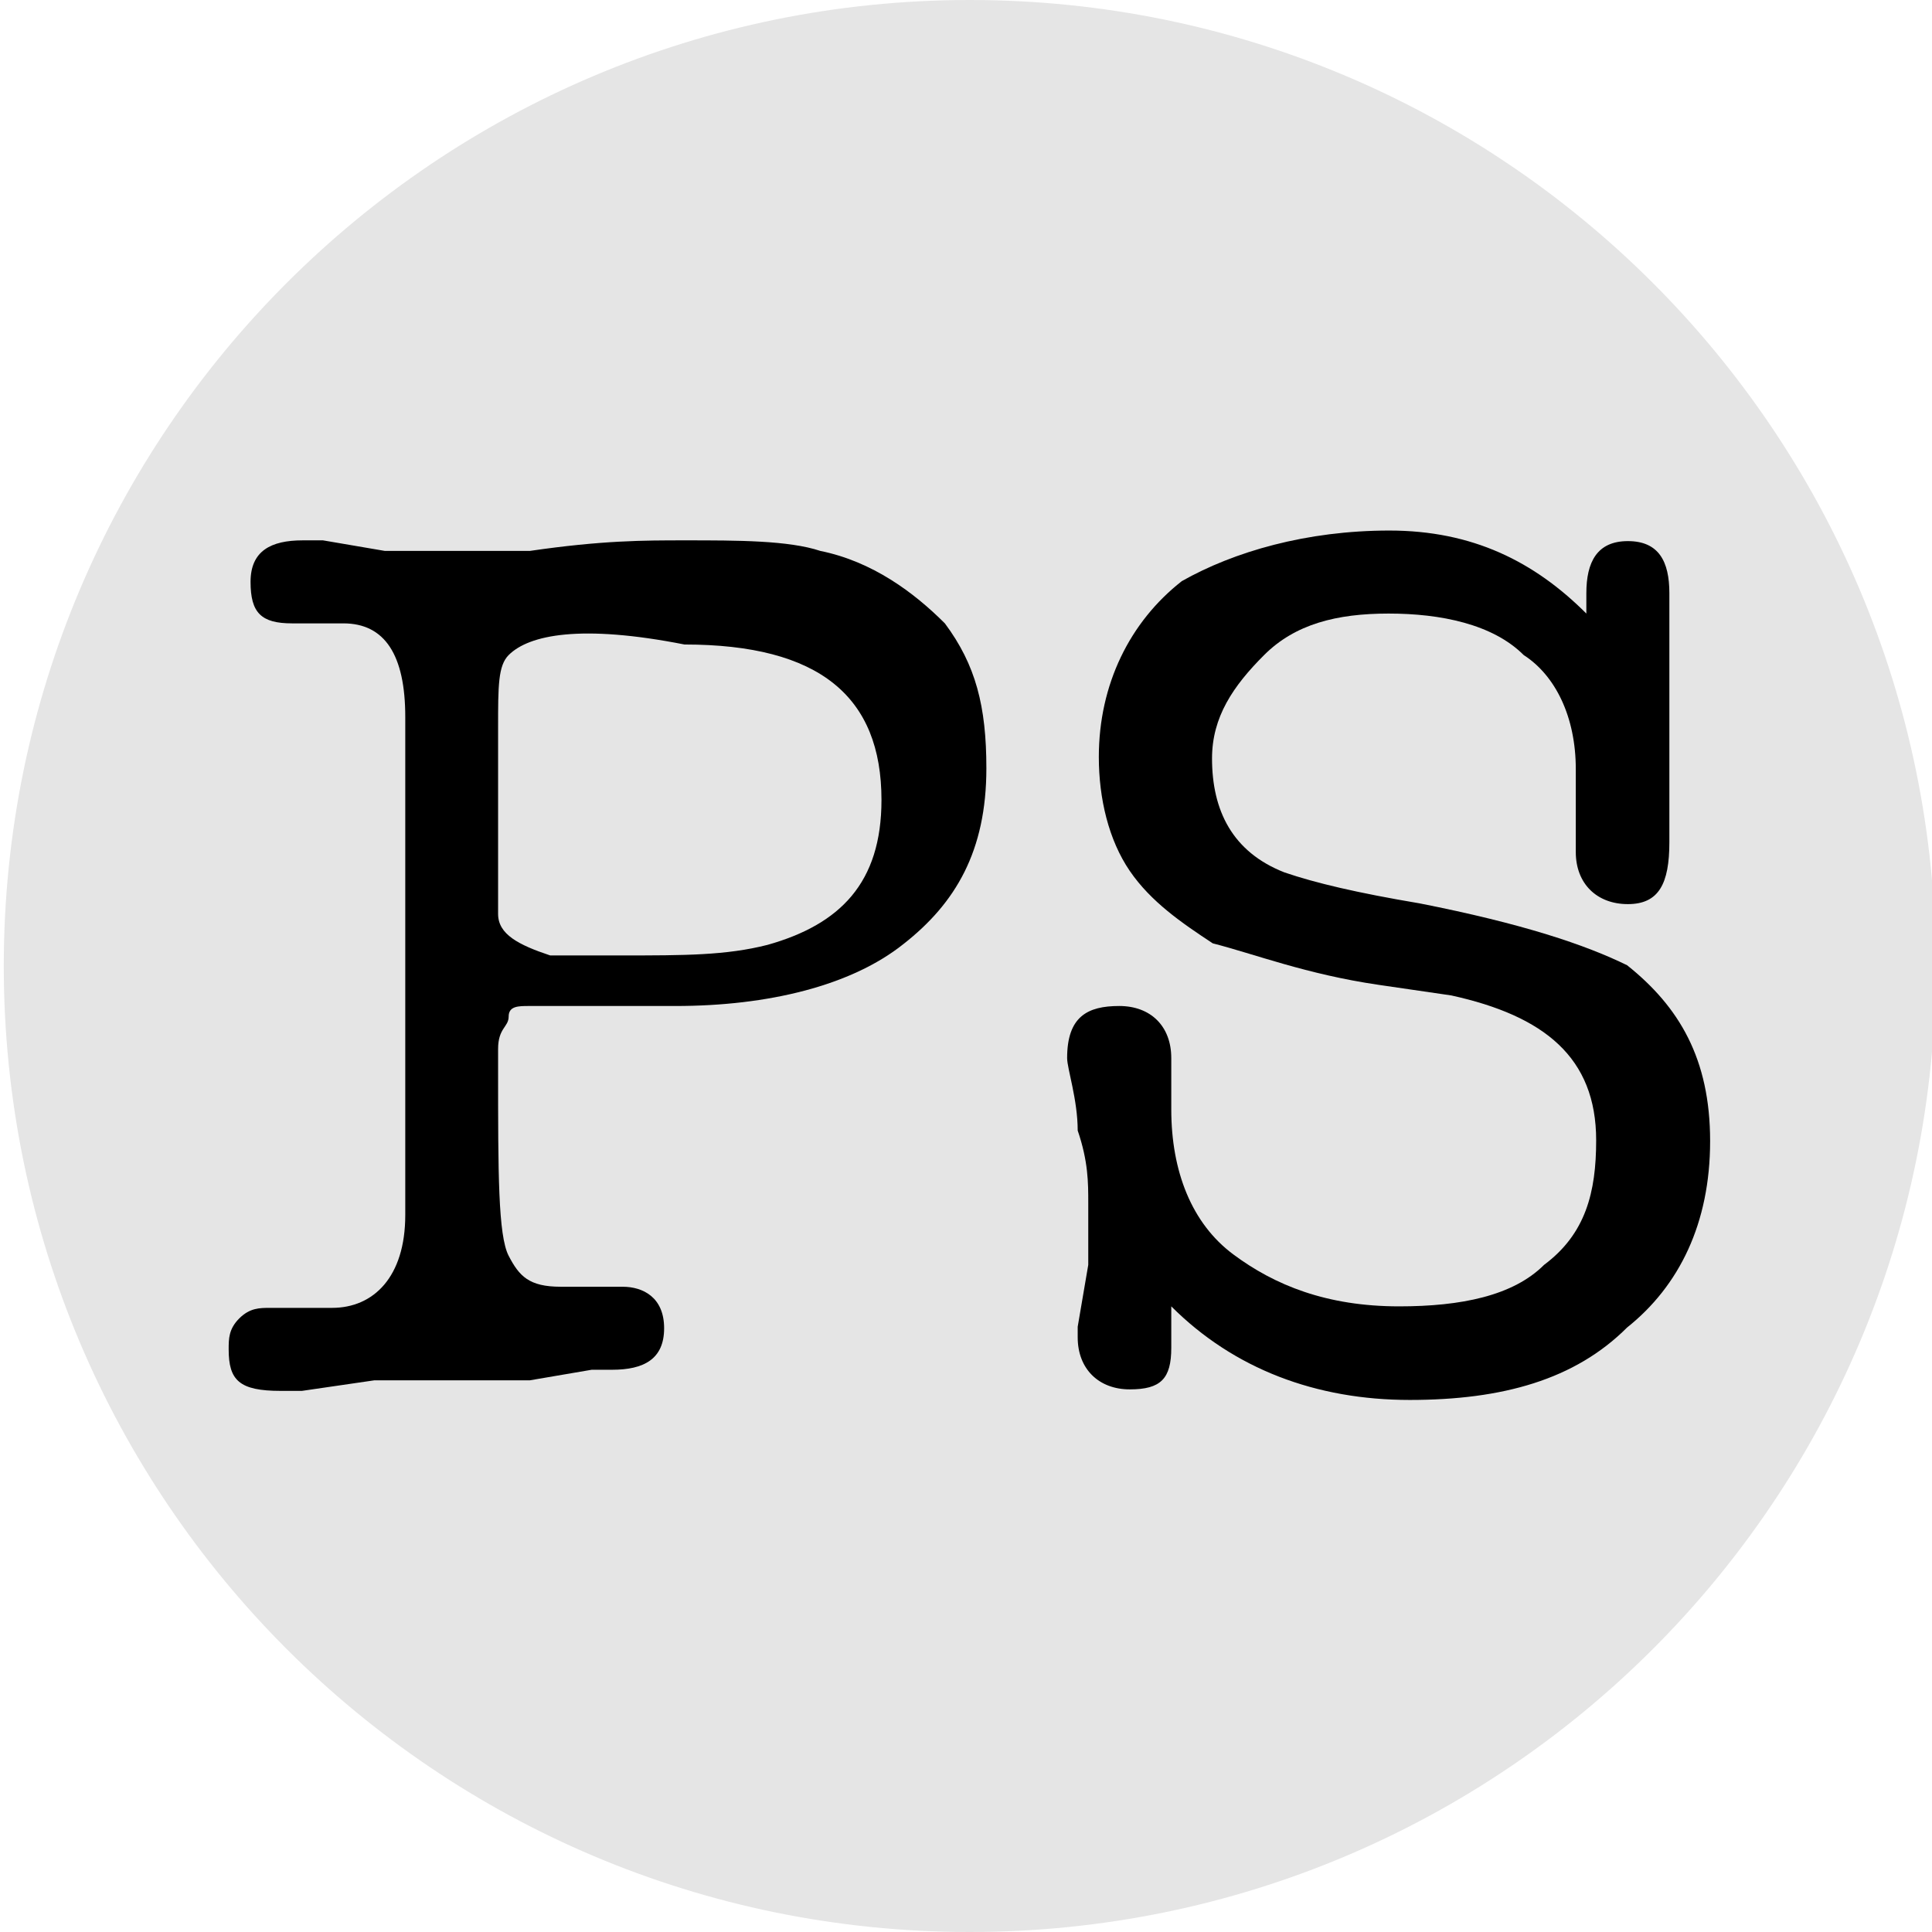
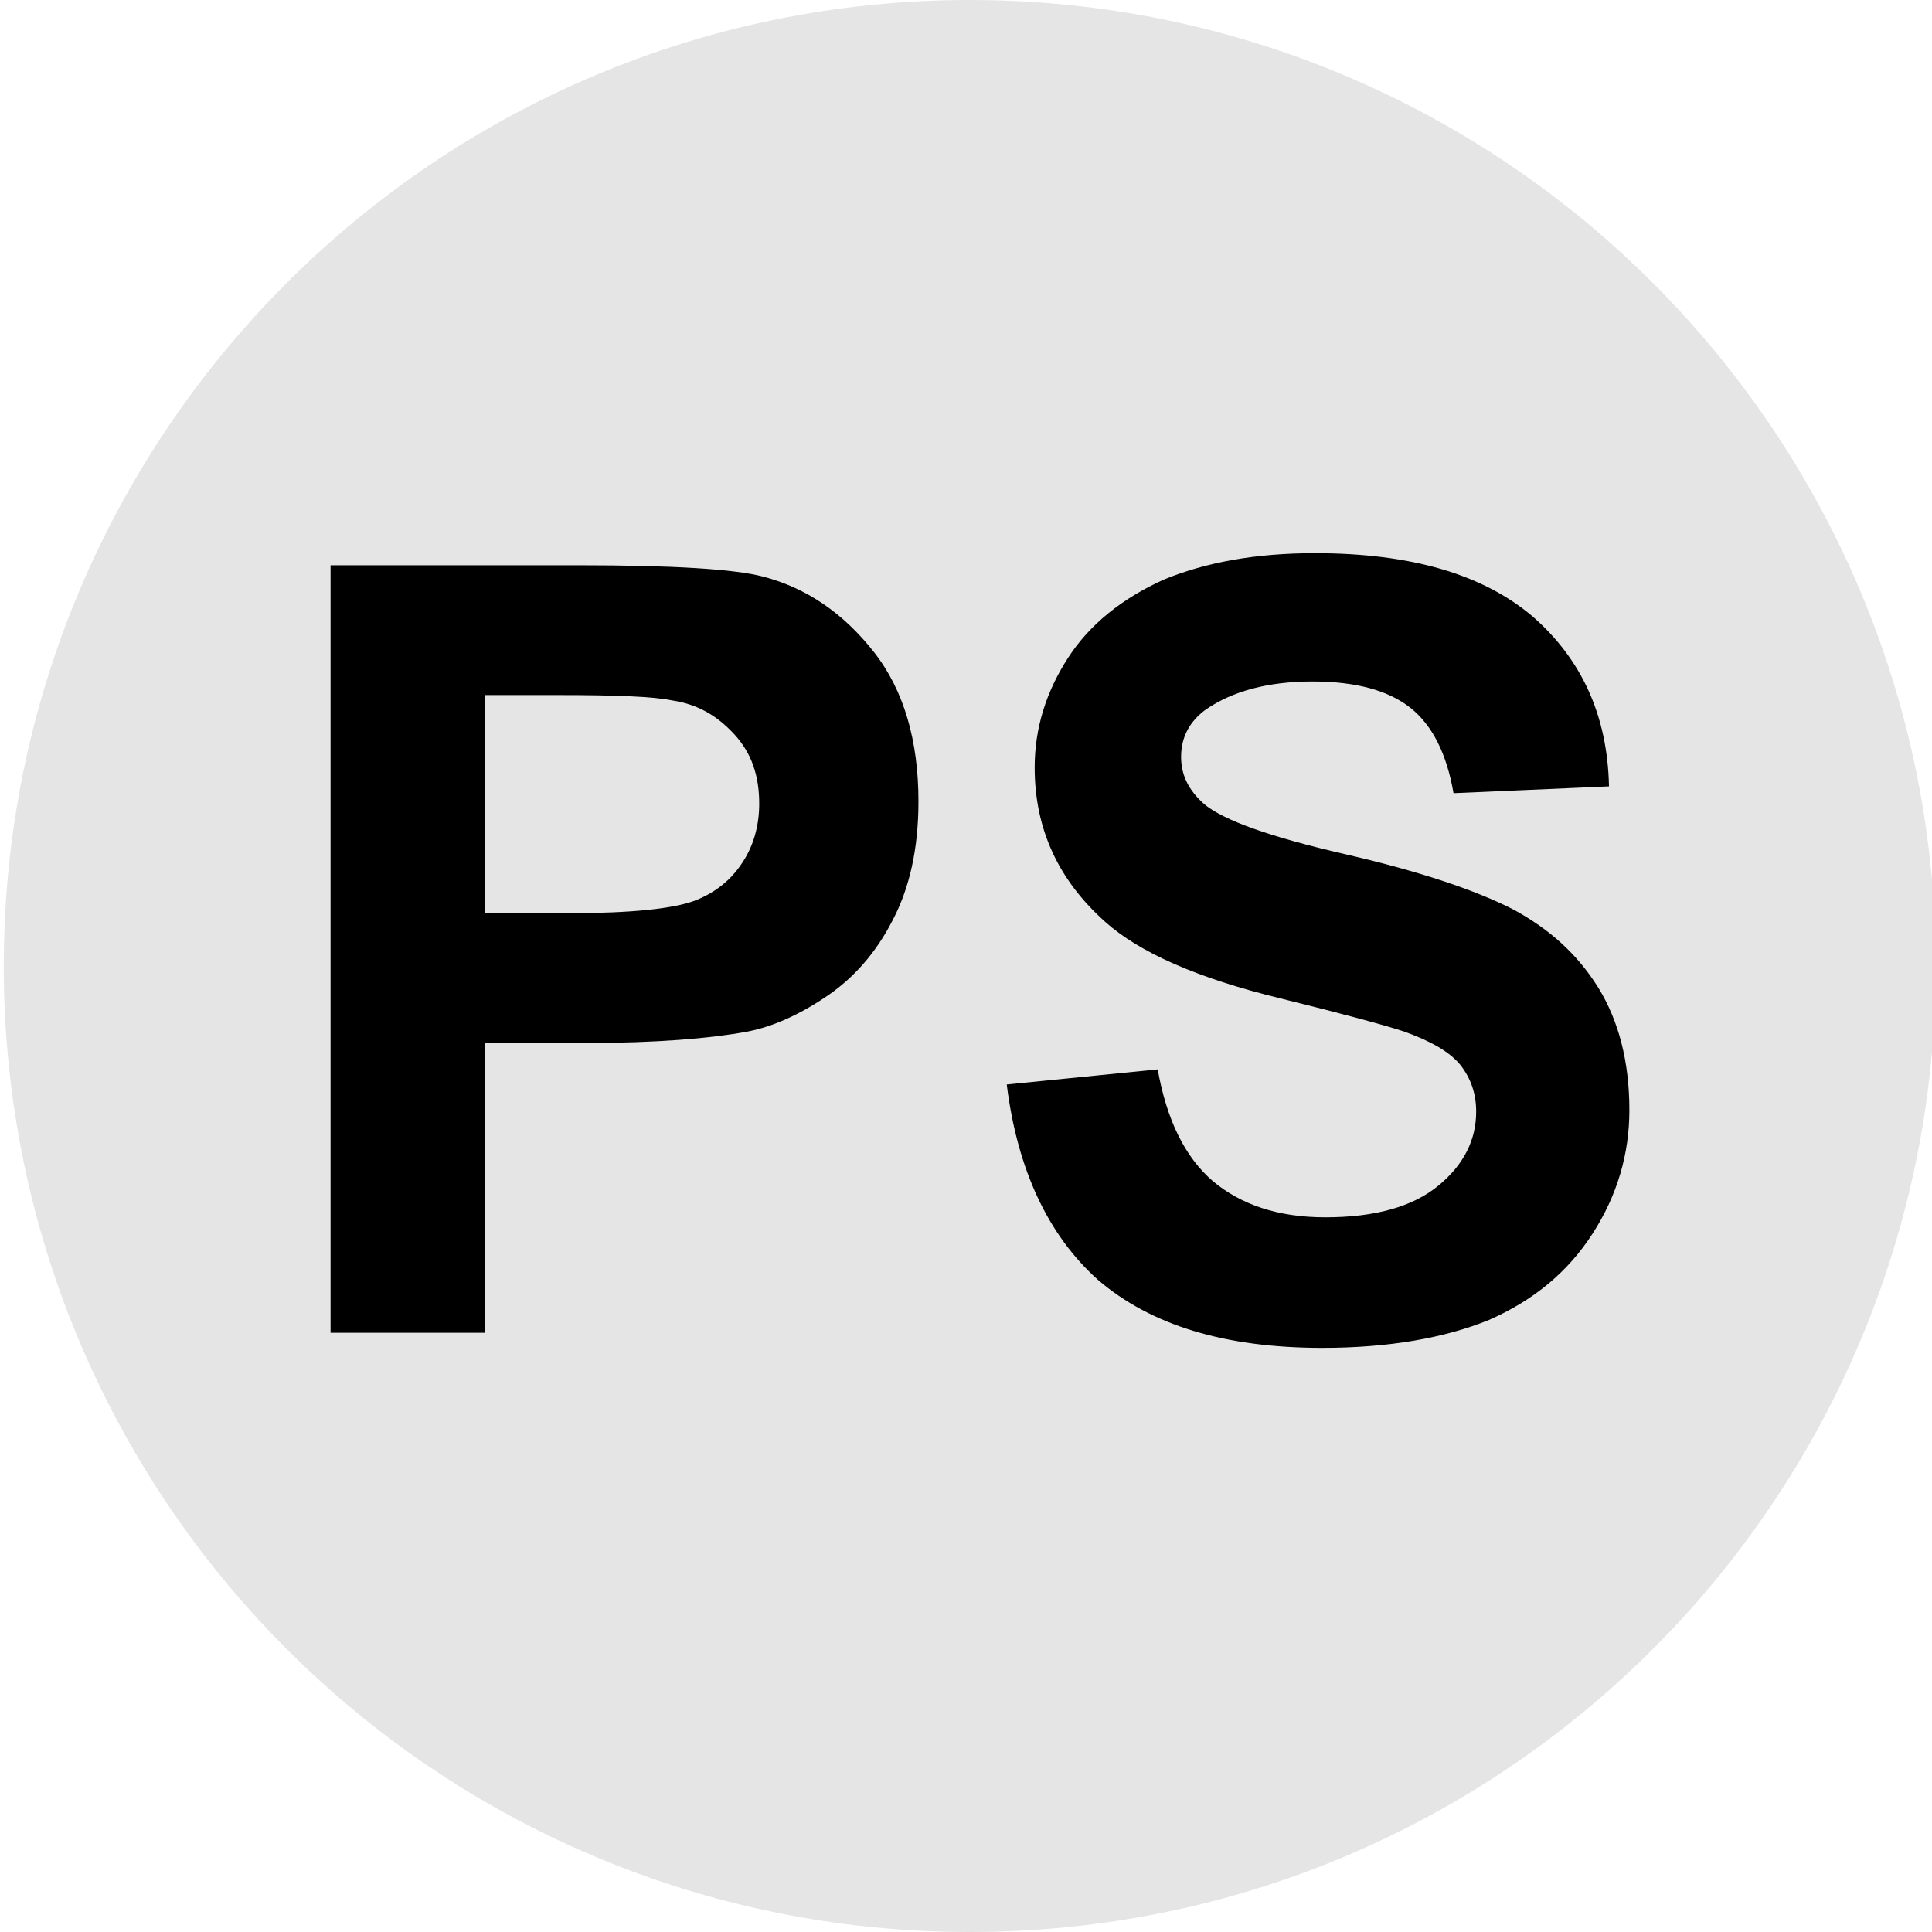
<svg xmlns="http://www.w3.org/2000/svg" version="1.1" id="图层_1" x="0px" y="0px" viewBox="0 0 256 256" style="enable-background:new 0 0 256 256;" xml:space="preserve">
  <style type="text/css">
	.st0{fill:#E5E5E5;}
</style>
  <circle class="st0" cx="128.5" cy="128" r="128" />
  <g>
-     <path d="M53.7,161V95c0-8.2-2.7-12.4-8.2-12.4c-1.4,0-1.4,0-2.7,0c-2.7,0-4.1,0-4.1,0c-4.1,0-5.5-1.4-5.5-5.5   c0-4.1,2.7-5.5,6.9-5.5c1.4,0,1.4,0,2.7,0l8.2,1.4c2.7,0,5.5,0,9.6,0c2.7,0,5.5,0,9.6,0c9.6-1.4,15.1-1.4,20.6-1.4   c6.9,0,13.7,0,17.9,1.4c6.9,1.4,12.4,5.5,16.5,9.6c4.1,5.5,5.5,11,5.5,19.2c0,11-4.1,17.9-11,23.3c-6.9,5.5-17.9,8.2-30.2,8.2H77   c-4.1,0-5.5,0-6.9,0l0,0c-1.4,0-2.7,0-2.7,1.4S66,136.2,66,139v2.7c0,13.7,0,22,1.4,24.7c1.4,2.7,2.7,4.1,6.9,4.1   c1.4,0,2.7,0,4.1,0c2.7,0,4.1,0,4.1,0c2.7,0,5.5,1.4,5.5,5.5c0,4.1-2.7,5.5-6.9,5.5h-2.7l-8.2,1.4c-2.7,0-5.5,0-11,0   c-4.1,0-6.9,0-9.6,0l-9.6,1.4c0,0,0,0-1.4,0h-1.4c-5.5,0-6.9-1.4-6.9-5.5c0-1.4,0-2.7,1.4-4.1c1.4-1.4,2.7-1.4,4.1-1.4   c1.4,0,2.7,0,4.1,0c1.4,0,1.4,0,4.1,0C49.5,173.3,53.7,169.2,53.7,161z M67.4,86.8C66,88.2,66,90.9,66,96.4v24.7   c0,2.7,2.7,4.1,6.9,5.5c0,0,2.7,0,9.6,0c8.2,0,13.7,0,19.2-1.4c9.6-2.7,15.1-8.2,15.1-19.2c0-13.7-8.2-20.6-26.1-20.6   C77,82.7,70.1,84.1,67.4,86.8z" />
-     <path d="M184.1,70.3c11,0,19.2,4.1,26.1,11v-2.7c0-4.1,1.4-6.9,5.5-6.9c4.1,0,5.5,2.7,5.5,6.9v1.4c0,0,0,1.4,0,5.5   c0,2.7,0,6.9,0,11c0,0,0,2.7,0,5.5v6.9c0,0,0,1.4,0,2.7c0,5.5-1.4,8.2-5.5,8.2c-4.1,0-6.9-2.7-6.9-6.9v-2.7V106c0-1.4,0-2.7,0-4.1   c0-6.9-2.7-12.4-6.9-15.1c-4.1-4.1-11-5.5-17.9-5.5s-12.4,1.4-16.5,5.5c-4.1,4.1-6.9,8.2-6.9,13.7c0,6.9,2.7,12.4,9.6,15.1   c4.1,1.4,9.6,2.7,17.9,4.1c13.7,2.7,22,5.5,27.5,8.2c6.9,5.5,11,12.4,11,23.3s-4.1,19.2-11,24.7c-6.9,6.9-16.5,9.6-28.8,9.6   c-12.4,0-23.3-4.1-31.6-12.4v1.4v1.4c0,1.4,0,2.7,0,2.7c0,4.1-1.4,5.5-5.5,5.5c-4.1,0-6.9-2.7-6.9-6.9v-1.4l1.4-8.2   c0-4.1,0-6.9,0-8.2c0-2.7,0-5.5-1.4-9.6c0-4.1-1.4-8.2-1.4-9.6c0-5.5,2.7-6.9,6.9-6.9s6.9,2.7,6.9,6.9v2.7c0,1.4,0,2.7,0,4.1   c0,8.2,2.7,15.1,8.2,19.2c5.5,4.1,12.4,6.9,22,6.9c8.2,0,15.1-1.4,19.2-5.5c5.5-4.1,6.9-9.6,6.9-16.5c0-11-6.9-16.5-19.2-19.2   l-9.6-1.4c-9.6-1.4-16.5-4.1-22-5.5c-4.1-2.7-8.2-5.5-11-9.6s-4.1-9.6-4.1-15.1c0-9.6,4.1-17.9,11-23.3   C163.5,73.1,173.1,70.3,184.1,70.3z" />
+     <path d="M43.8,176.7V74.9h32.9c12.4,0,20.6,0.5,24.4,1.5c5.8,1.5,10.7,4.9,14.7,10s5.9,11.8,5.9,19.8c0,6.3-1.2,11.5-3.4,15.7   c-2.2,4.3-5.1,7.6-8.6,10s-7.1,4.1-10.7,4.8c-4.9,0.9-12,1.5-21.3,1.5H64.3v38.4H43.8V176.7z M64.3,92.1V121h11.3   c8.1,0,13.5-0.6,16.3-1.6c2.7-1,4.9-2.7,6.4-5c1.5-2.2,2.3-4.9,2.3-7.9c0-3.7-1-6.7-3.3-9.2s-4.9-4-8.3-4.5   c-2.4-0.5-7.3-0.7-14.8-0.7h-10V92.1z" />
+     <path d="M133.4,143.7l20-2c1.2,6.7,3.6,11.6,7.3,14.8c3.7,3.1,8.6,4.8,14.9,4.8c6.6,0,11.6-1.4,15-4.2c3.4-2.8,5-6.1,5-9.8   c0-2.4-0.7-4.4-2.1-6.2c-1.4-1.7-3.8-3.1-7.4-4.4c-2.4-0.8-7.9-2.3-16.4-4.4c-11.1-2.7-18.7-6.1-23.2-10.1   c-6.3-5.6-9.4-12.4-9.4-20.5c0-5.2,1.5-10,4.4-14.5s7.2-7.9,12.7-10.4c5.6-2.3,12.2-3.5,20-3.5c12.8,0,22.3,2.8,28.9,8.4   c6.4,5.6,9.9,13,10.1,22.5l-20.6,0.9c-0.9-5.2-2.8-9-5.7-11.3s-7.2-3.5-13-3.5c-5.9,0-10.6,1.3-14.1,3.7c-2.2,1.6-3.3,3.7-3.3,6.3   c0,2.4,1,4.4,3,6.2c2.6,2.2,8.8,4.4,18.8,6.7c10,2.3,17.3,4.8,22.2,7.3c4.8,2.6,8.5,5.9,11.3,10.4c2.7,4.4,4.1,9.8,4.1,16.2   c0,5.8-1.6,11.3-4.9,16.4c-3.3,5.1-7.8,8.8-13.7,11.4c-5.9,2.4-13.3,3.7-22.1,3.7c-12.9,0-22.7-3-29.7-9   C138.9,163.7,134.8,155,133.4,143.7z" />
  </g>
</svg>
